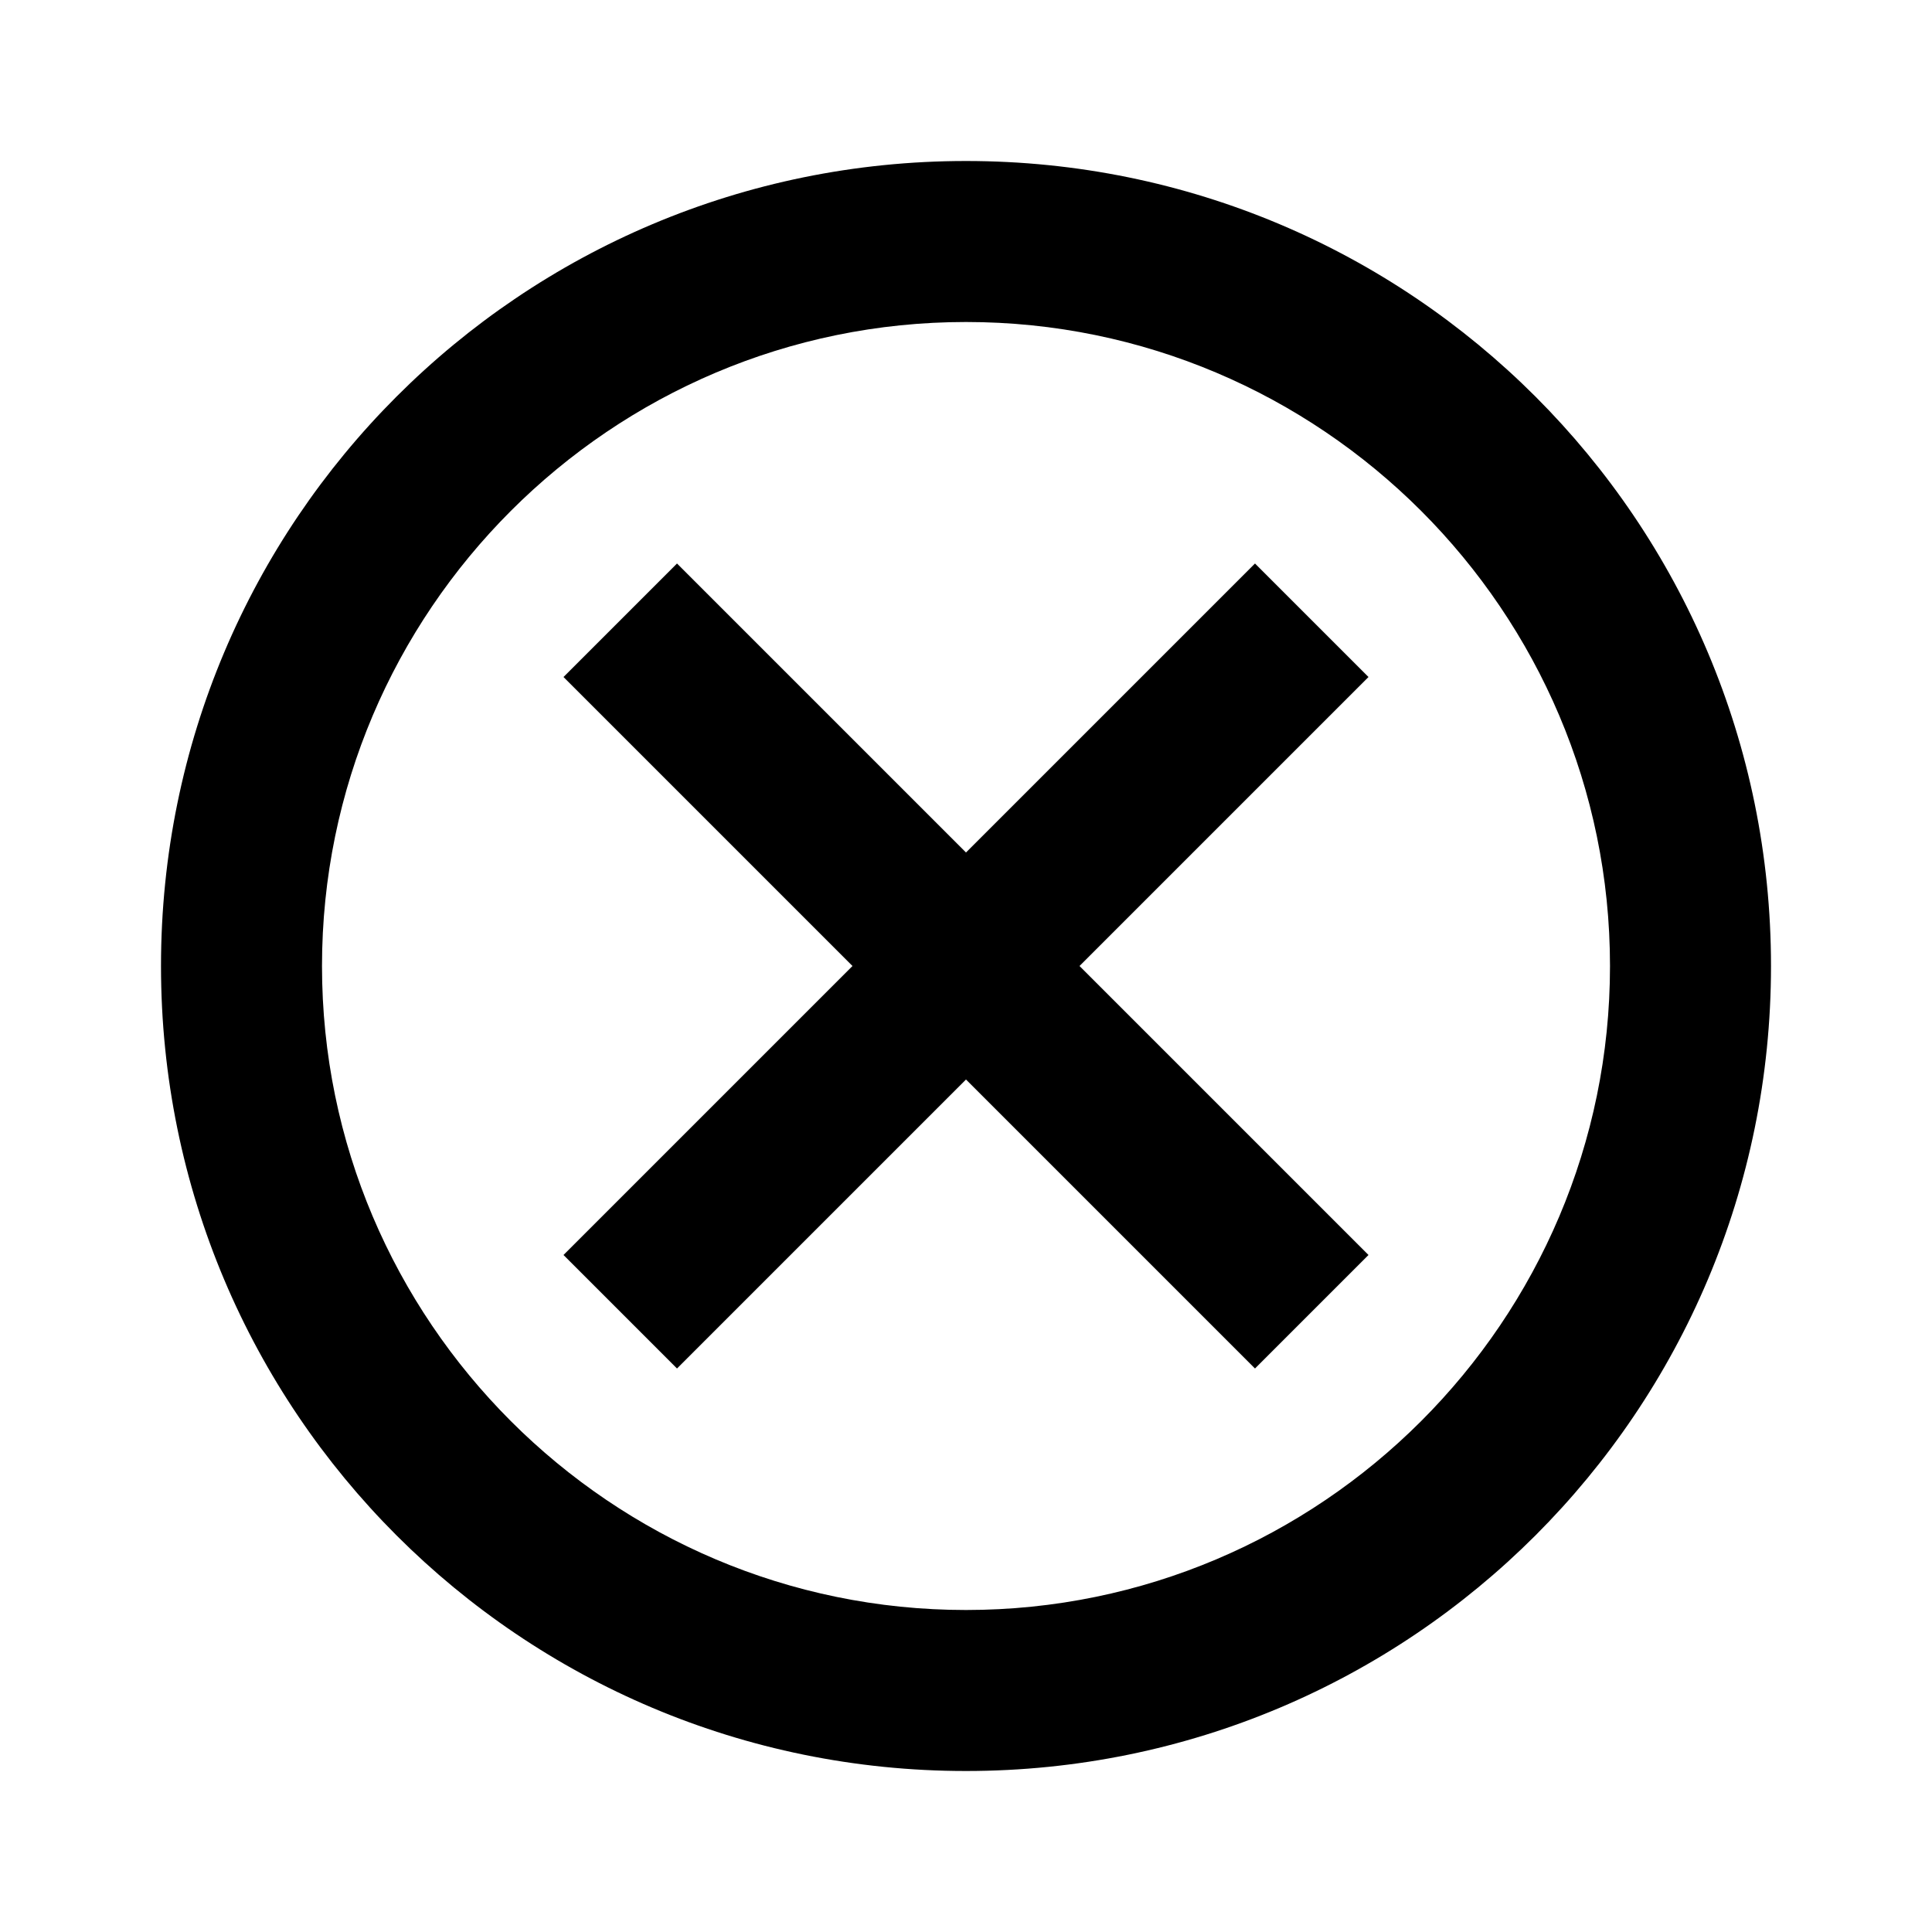
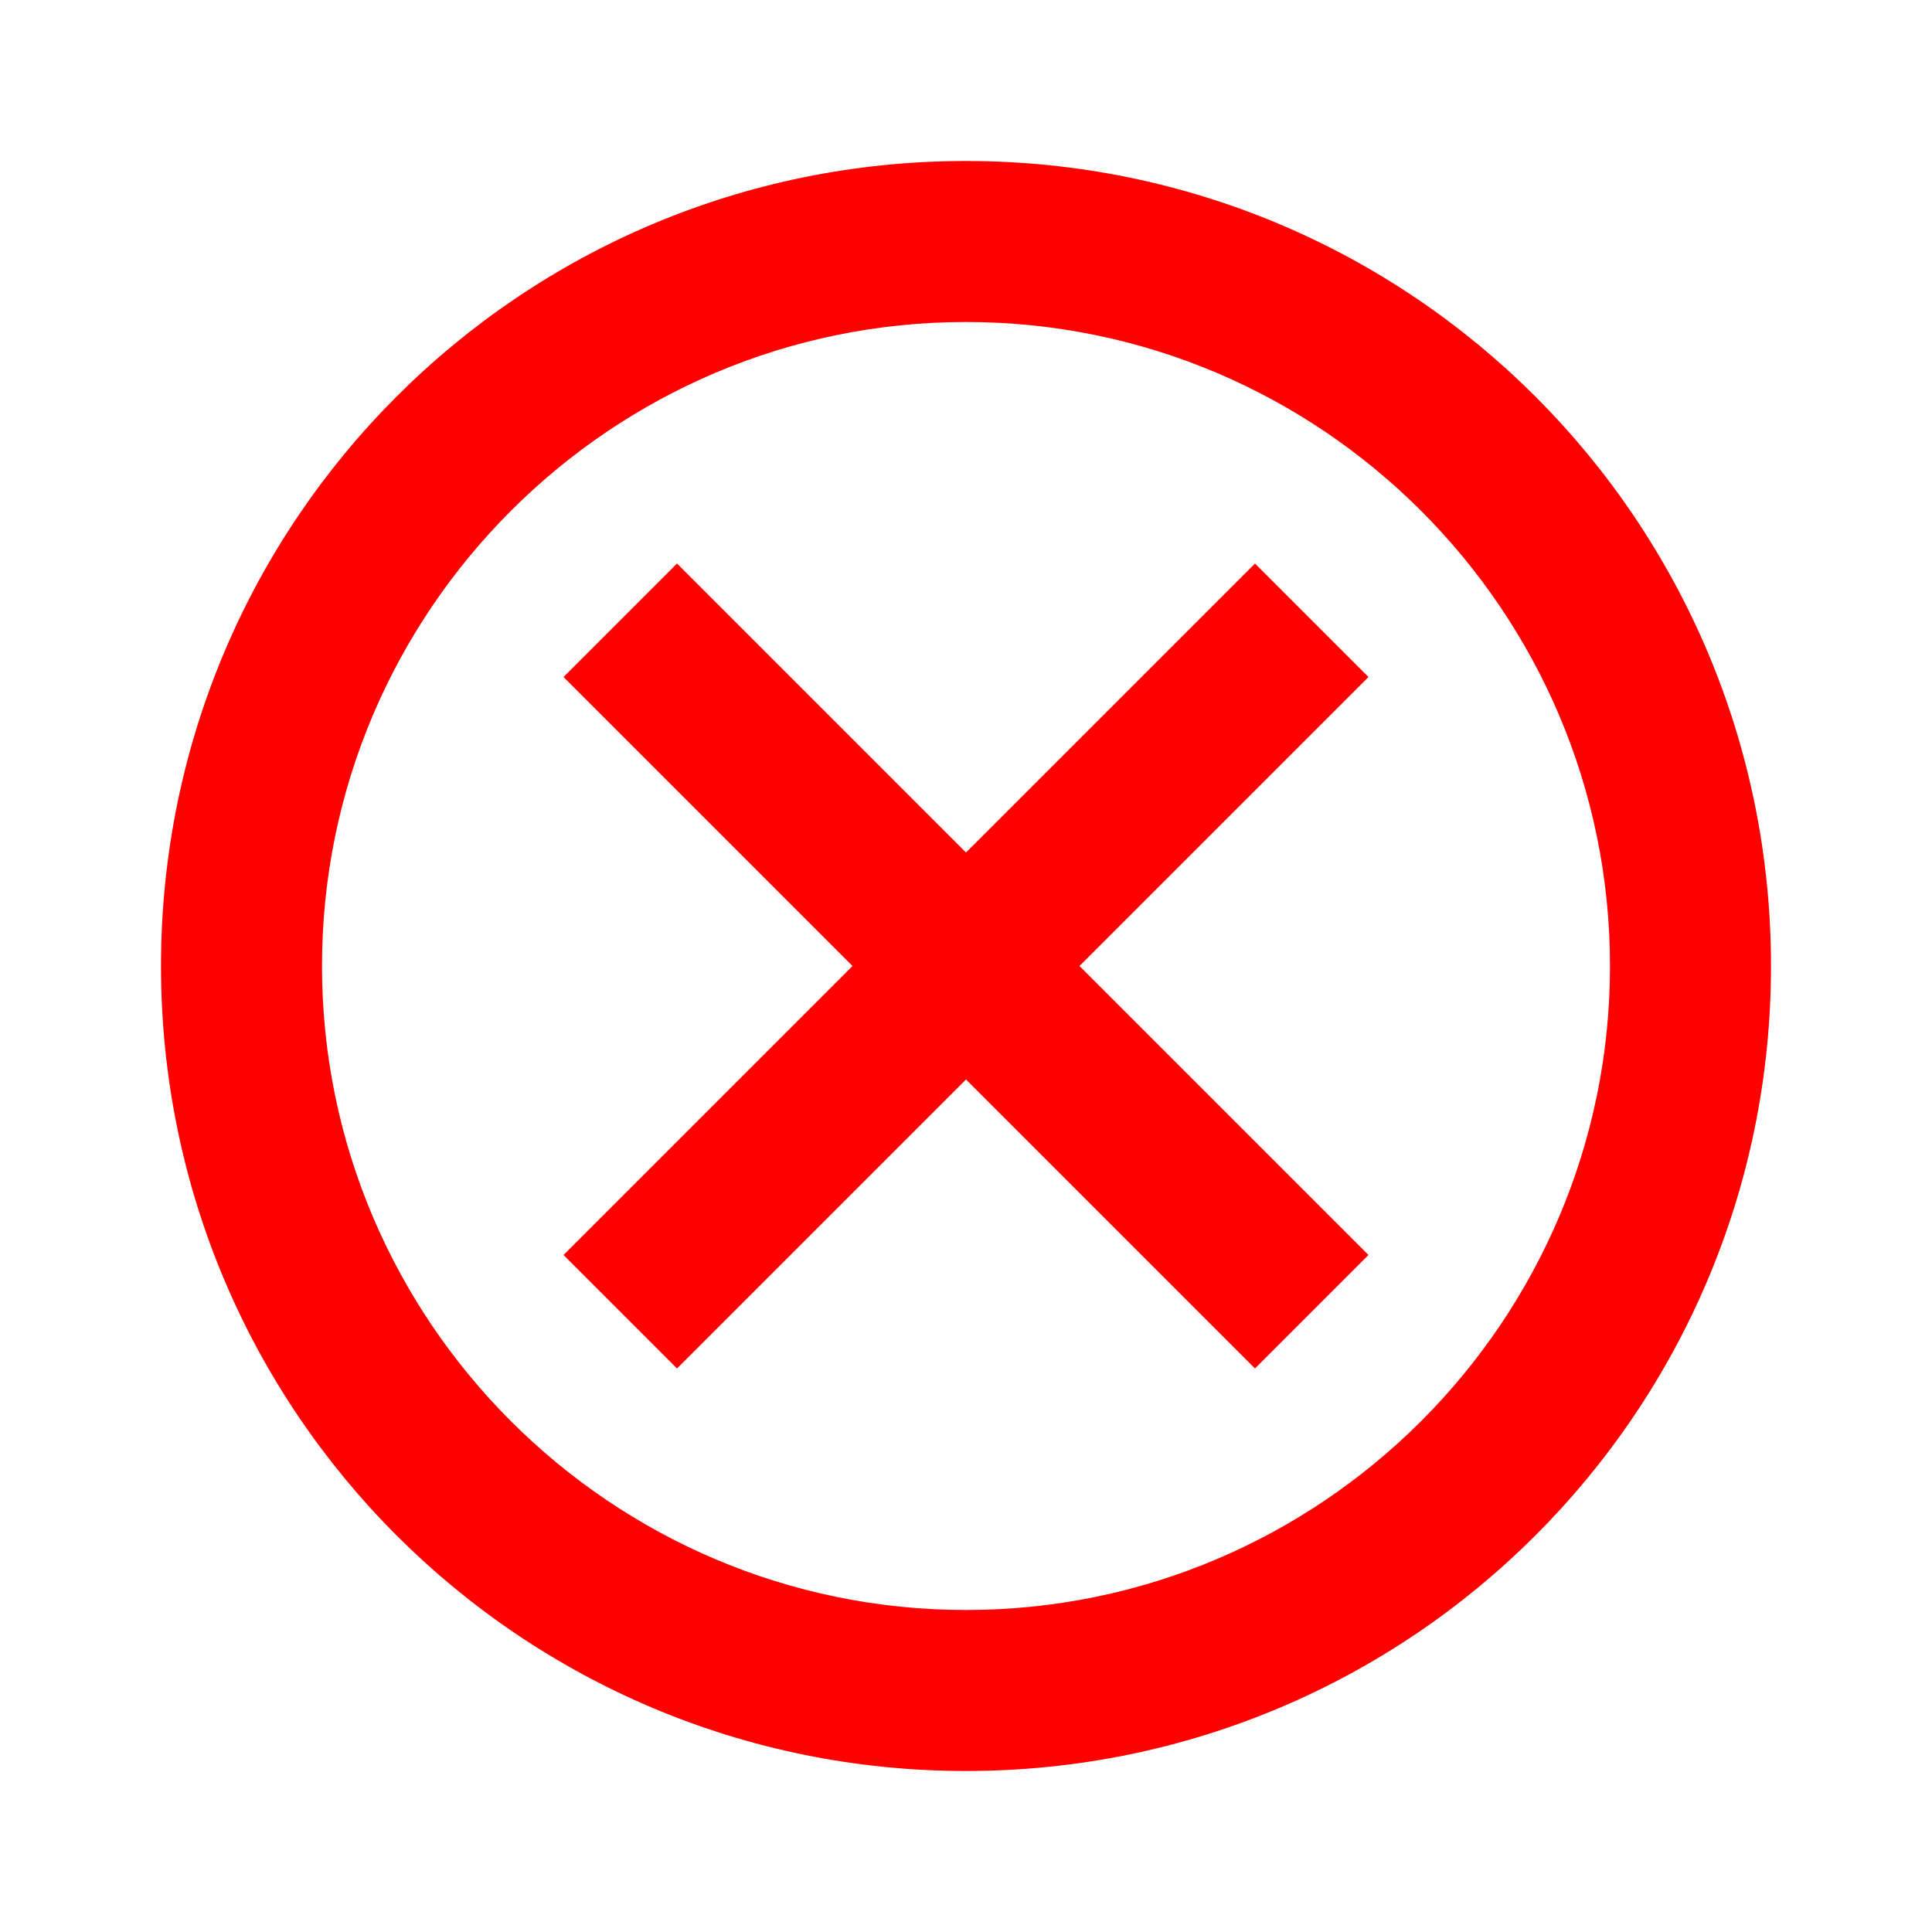
<svg xmlns="http://www.w3.org/2000/svg" width="24" height="24" viewBox="0 0 24 24" fill="none">
-   <path d="M12 2C6.47 2 2 6.47 2 12C2 17.53 6.47 22 12 22C17.53 22 22 17.53 22 12C22 6.47 17.53 2 12 2ZM12 20C7.59 20 4 16.41 4 12C4 7.59 7.59 4 12 4C16.41 4 20 7.59 20 12C20 16.41 16.41 20 12 20ZM15.59 7L12 10.59L8.41 7L7 8.41L10.59 12L7 15.59L8.41 17L12 13.41L15.59 17L17 15.59L13.41 12L17 8.41L15.59 7Z" fill="currentColor" />
+   <path d="M12 2C6.47 2 2 6.47 2 12C2 17.53 6.47 22 12 22C17.53 22 22 17.53 22 12C22 6.47 17.53 2 12 2ZM12 20C7.59 20 4 16.41 4 12C4 7.59 7.59 4 12 4C16.41 4 20 7.59 20 12C20 16.41 16.41 20 12 20ZM15.59 7L12 10.59L8.41 7L7 8.41L10.59 12L7 15.59L8.41 17L12 13.41L15.59 17L17 15.59L13.41 12L17 8.41L15.59 7Z" fill="red" />
</svg>
